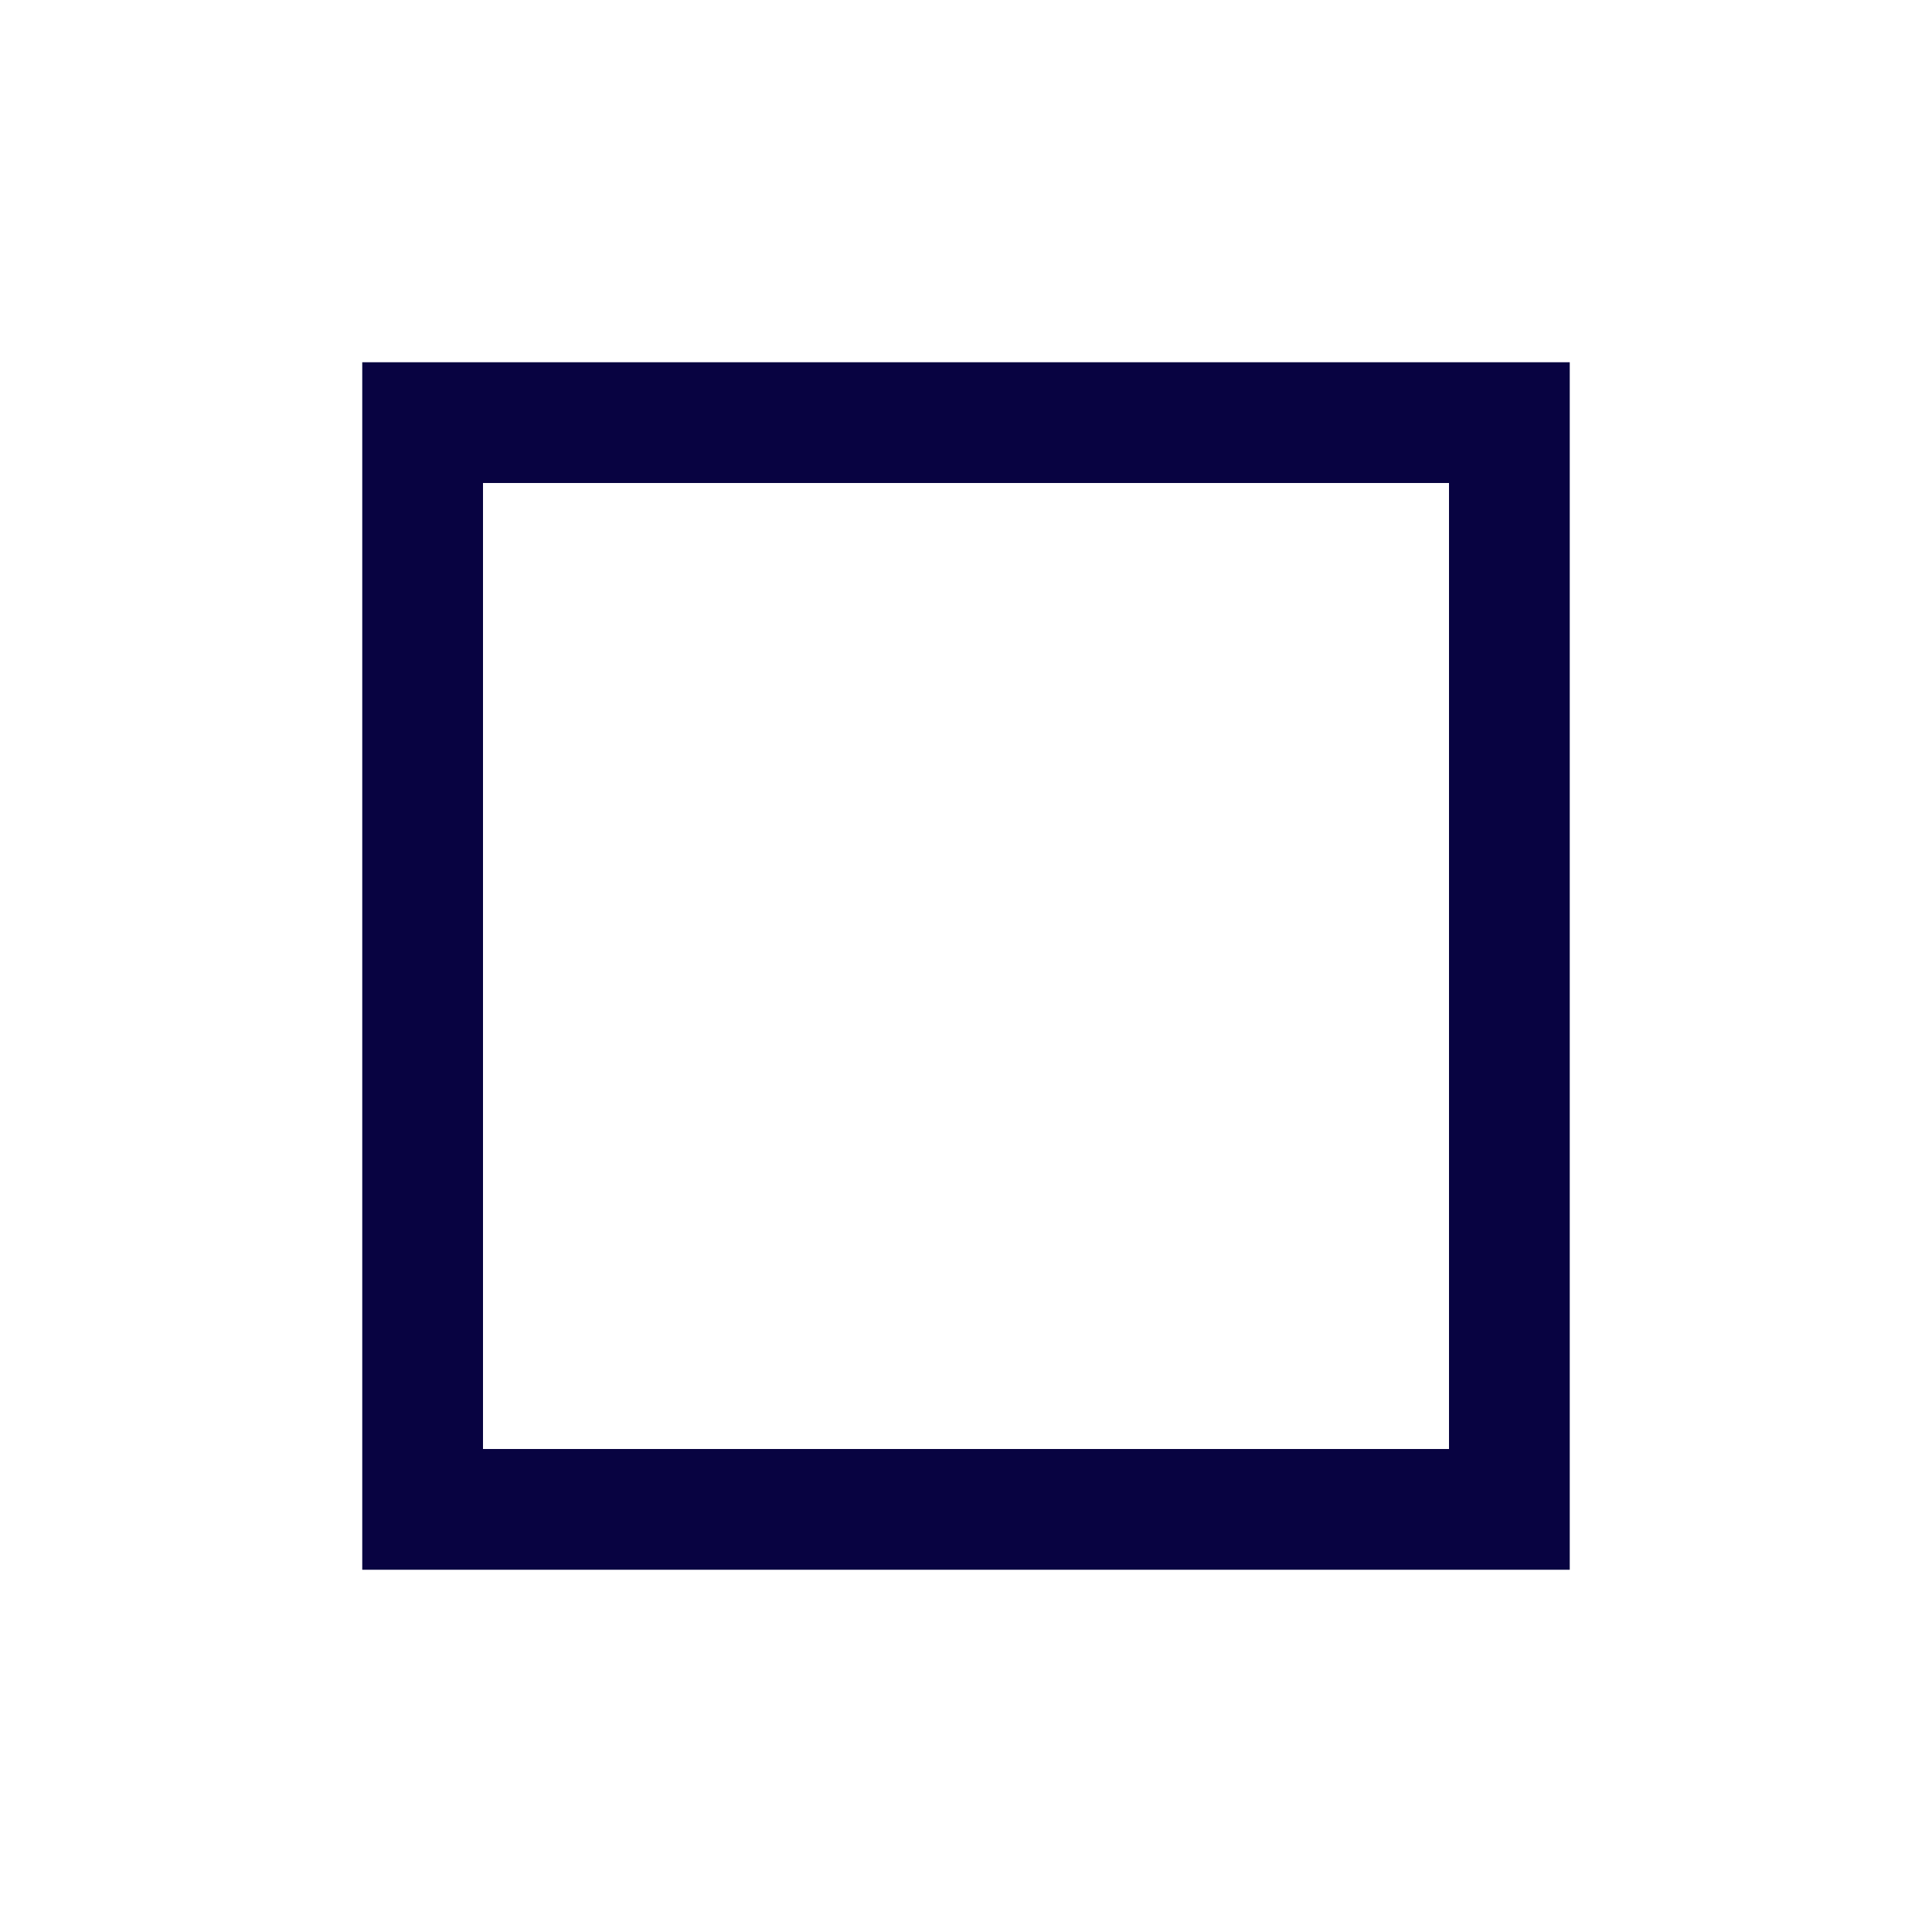
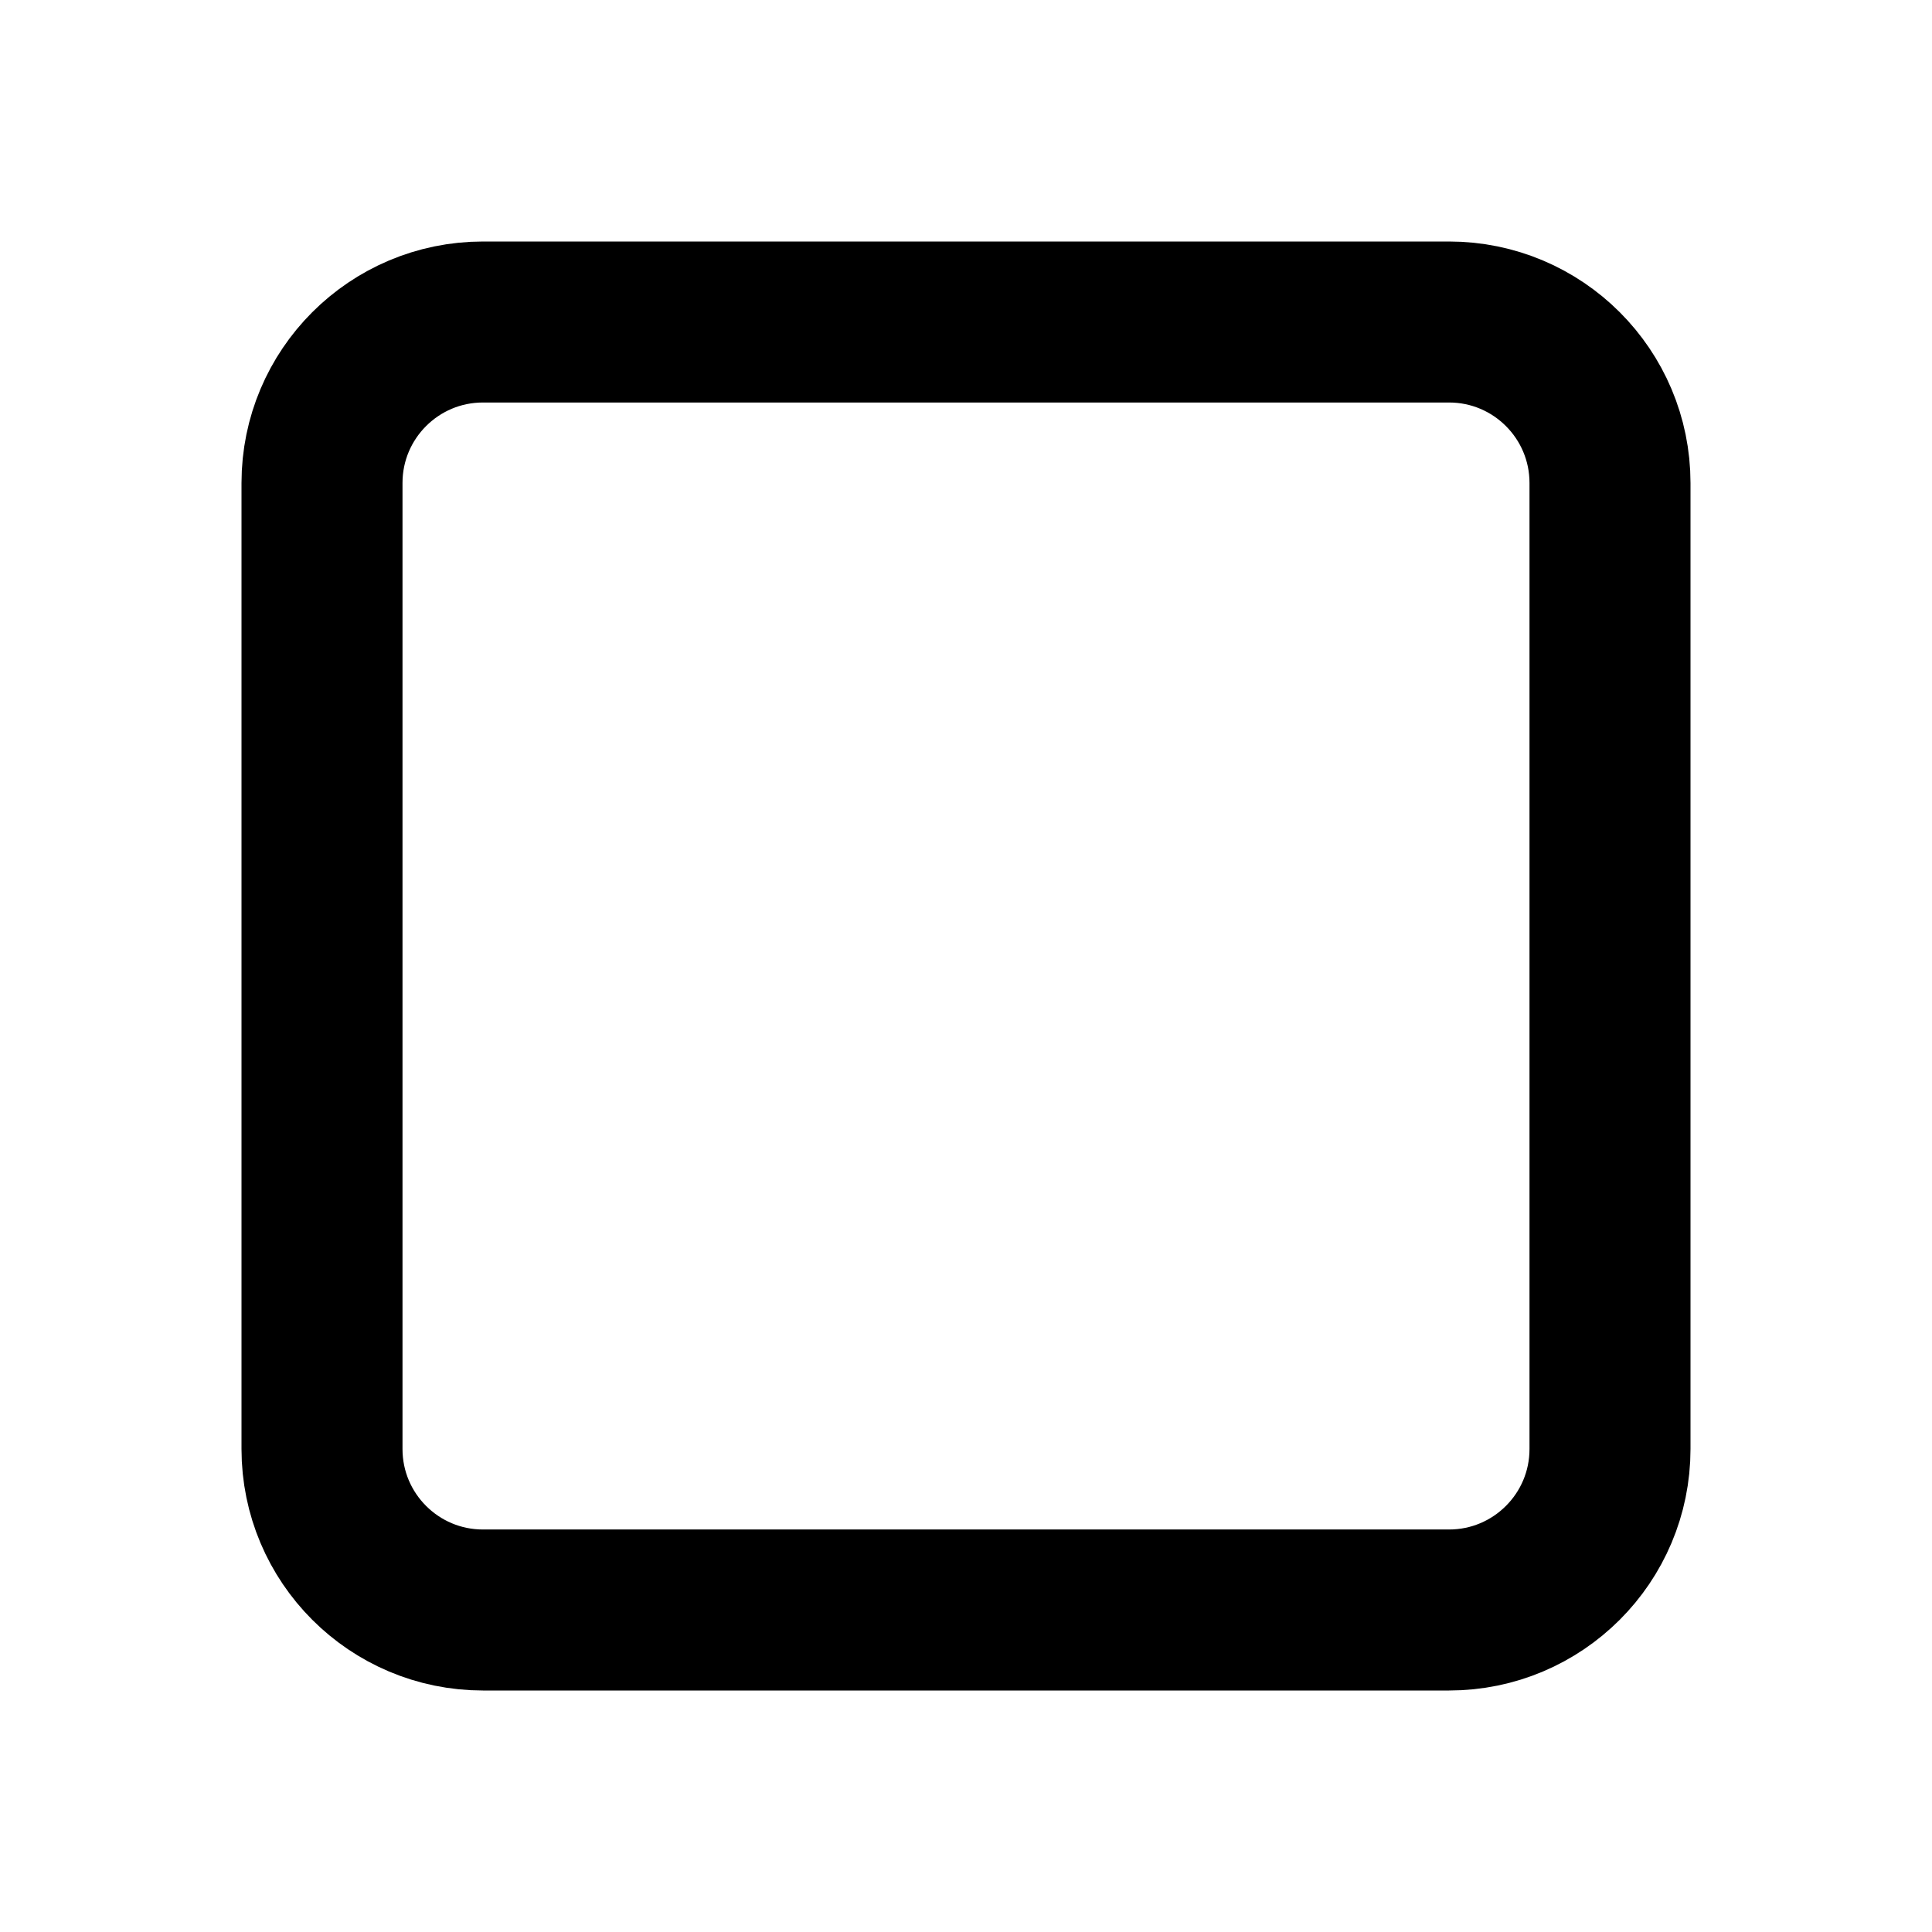
<svg xmlns="http://www.w3.org/2000/svg" width="800px" height="800px" viewBox="0 0 24 24" fill="none">
-   <path fill-rule="evenodd" clip-rule="evenodd" d="M18 6H6V18H18V6ZM4.5 4.5V19.5H19.5V4.5H4.5Z" fill="#080341" />
+   <rect x="4" y="4" width="16" height="16" rx="2" stroke="#000000" stroke-width="2" stroke-linecap="round" stroke-linejoin="round" />
</svg>
